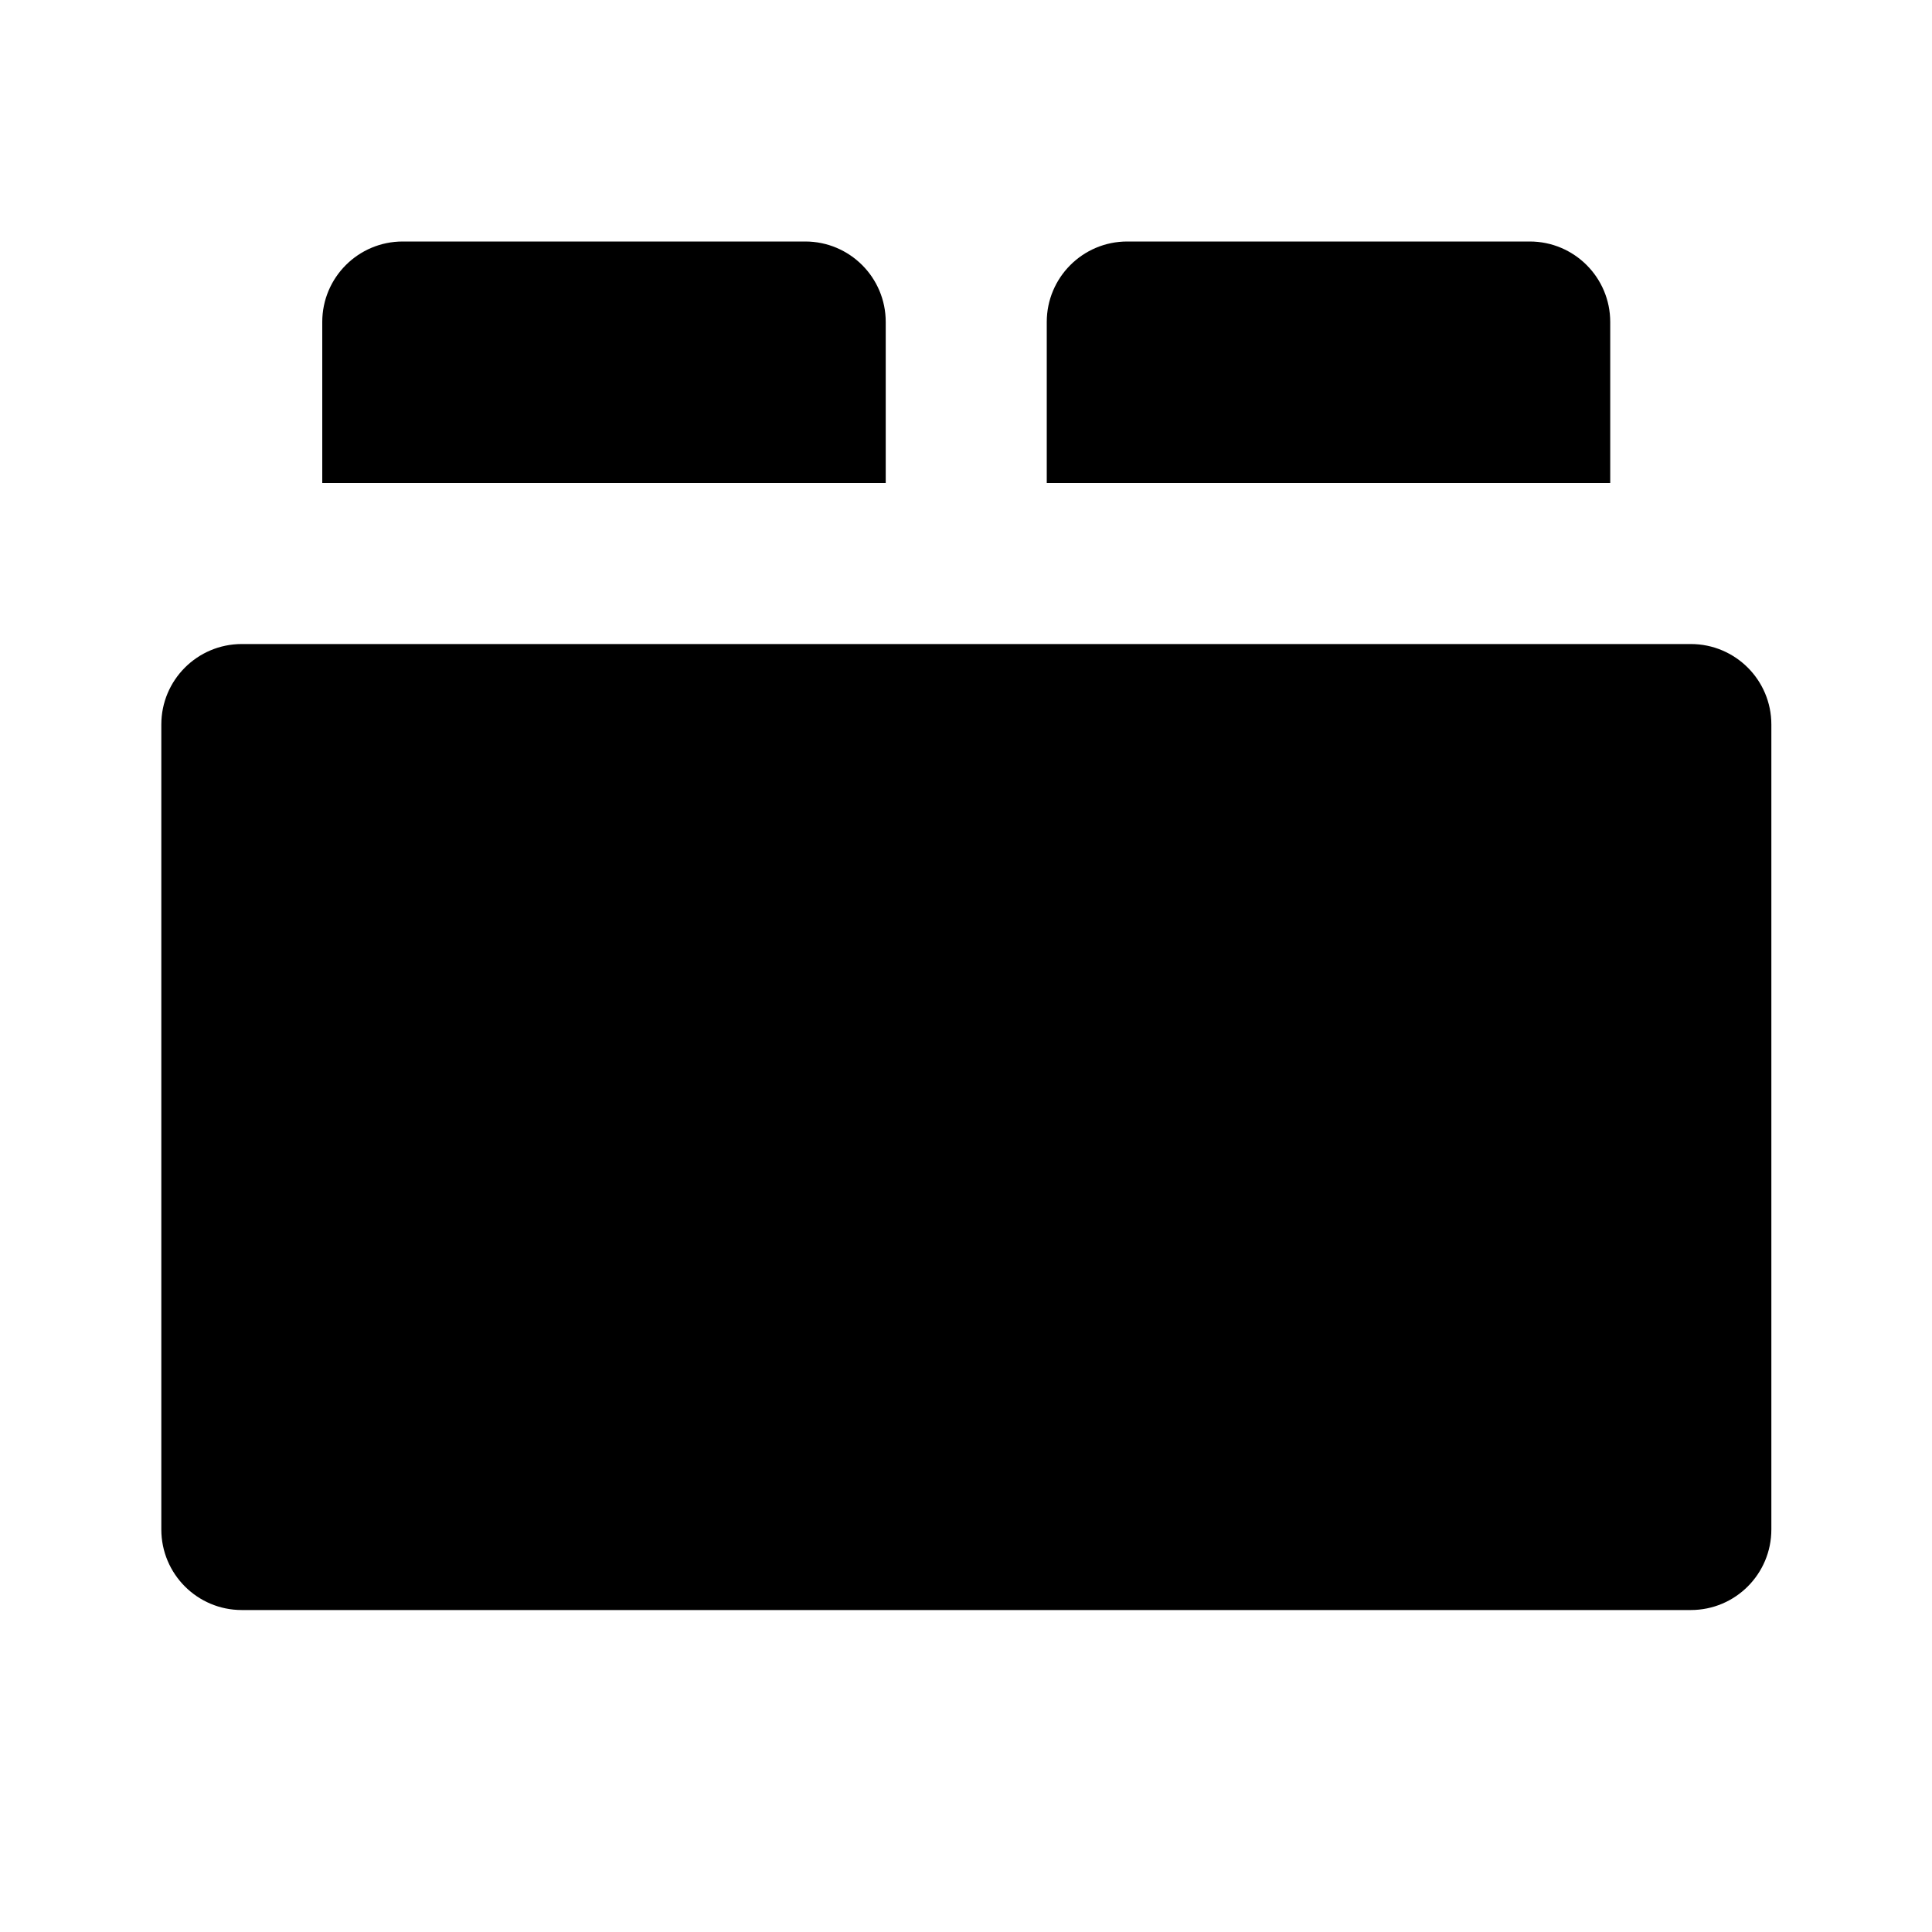
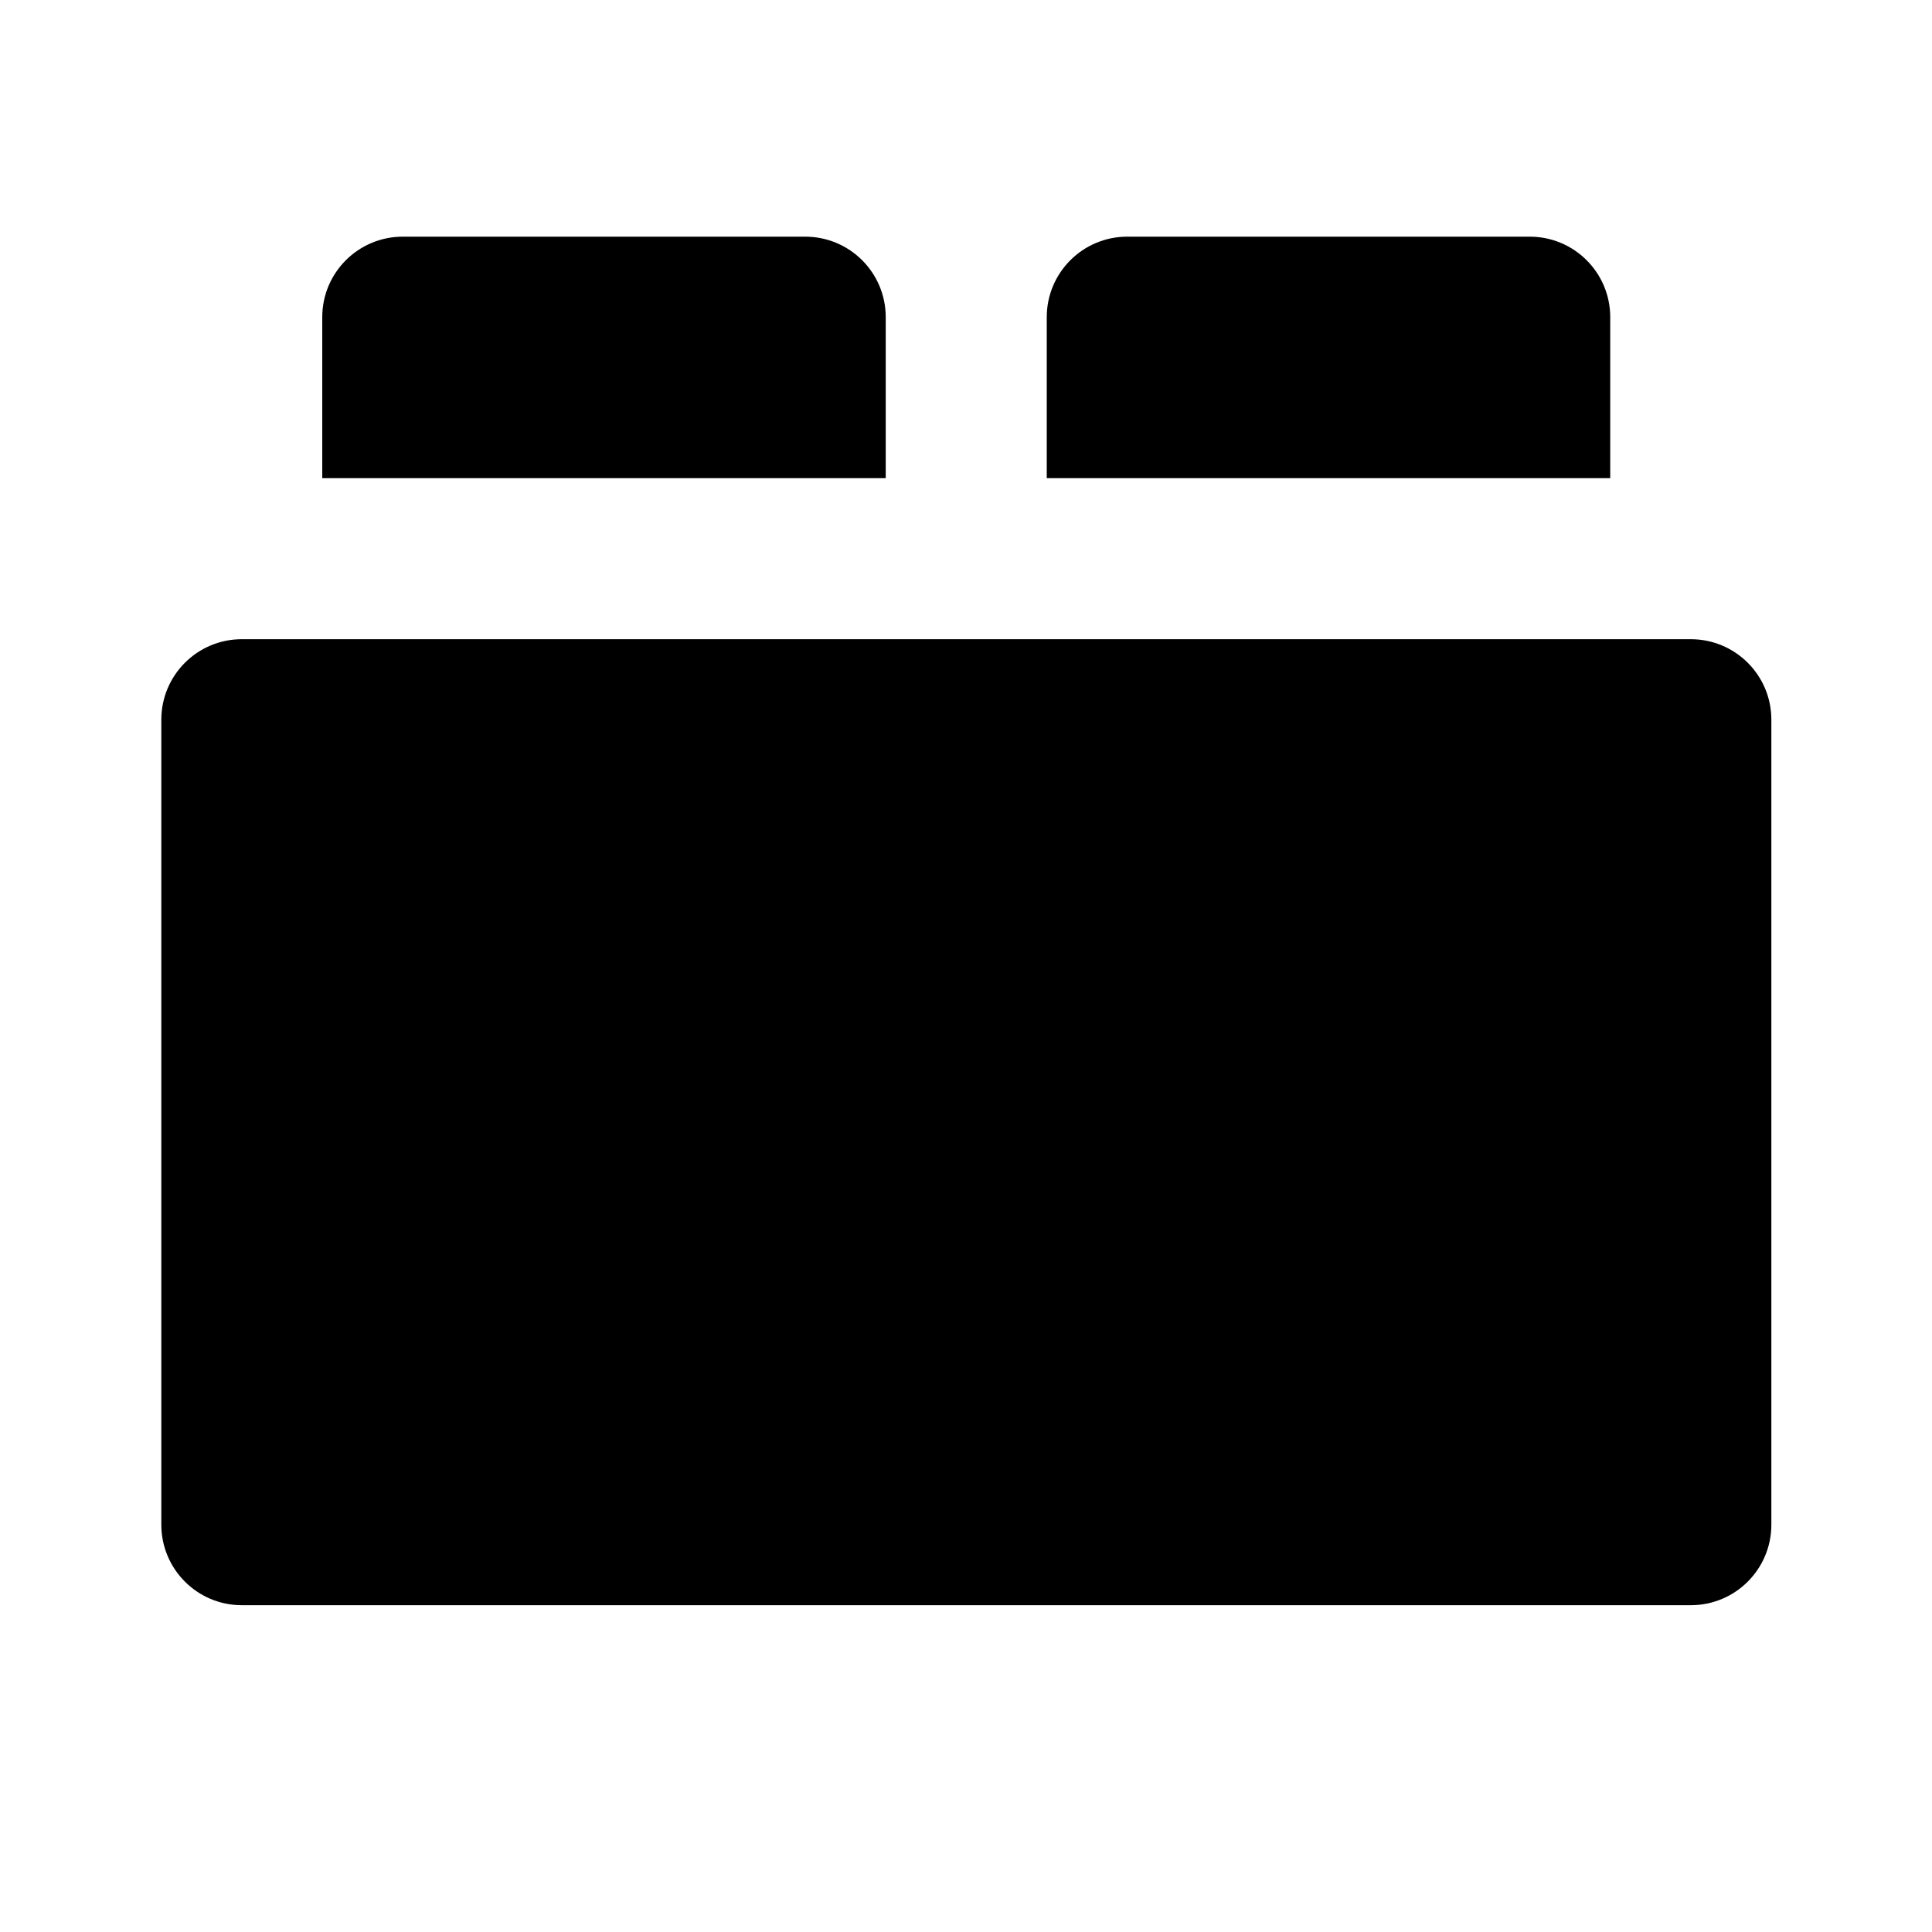
<svg xmlns="http://www.w3.org/2000/svg" width="20" height="20" viewBox="0 0 20 20" fill="none">
-   <g transform="translate(-6.33 -5.5)">
+   <g transform="translate(-6.33 -5.55)">
    <path d="M9.666 8.833C9.666 8.373 10.039 8 10.499 8H14.666C15.126 8 15.499 8.373 15.499 8.833V10.5H9.666V8.833Z" fill="currentColor" />
    <path d="M17.166 8.833C17.166 8.373 17.539 8 17.999 8H22.166C22.626 8 22.999 8.373 22.999 8.833V10.5H17.166V8.833Z" fill="currentColor" />
    <path d="M8 13C8 12.54 8.373 12.167 8.833 12.167H23.833C24.294 12.167 24.667 12.54 24.667 13V21.333C24.667 21.794 24.294 22.167 23.833 22.167H8.833C8.373 22.167 8 21.794 8 21.333V13Z" fill="currentColor" />
  </g>
</svg>
